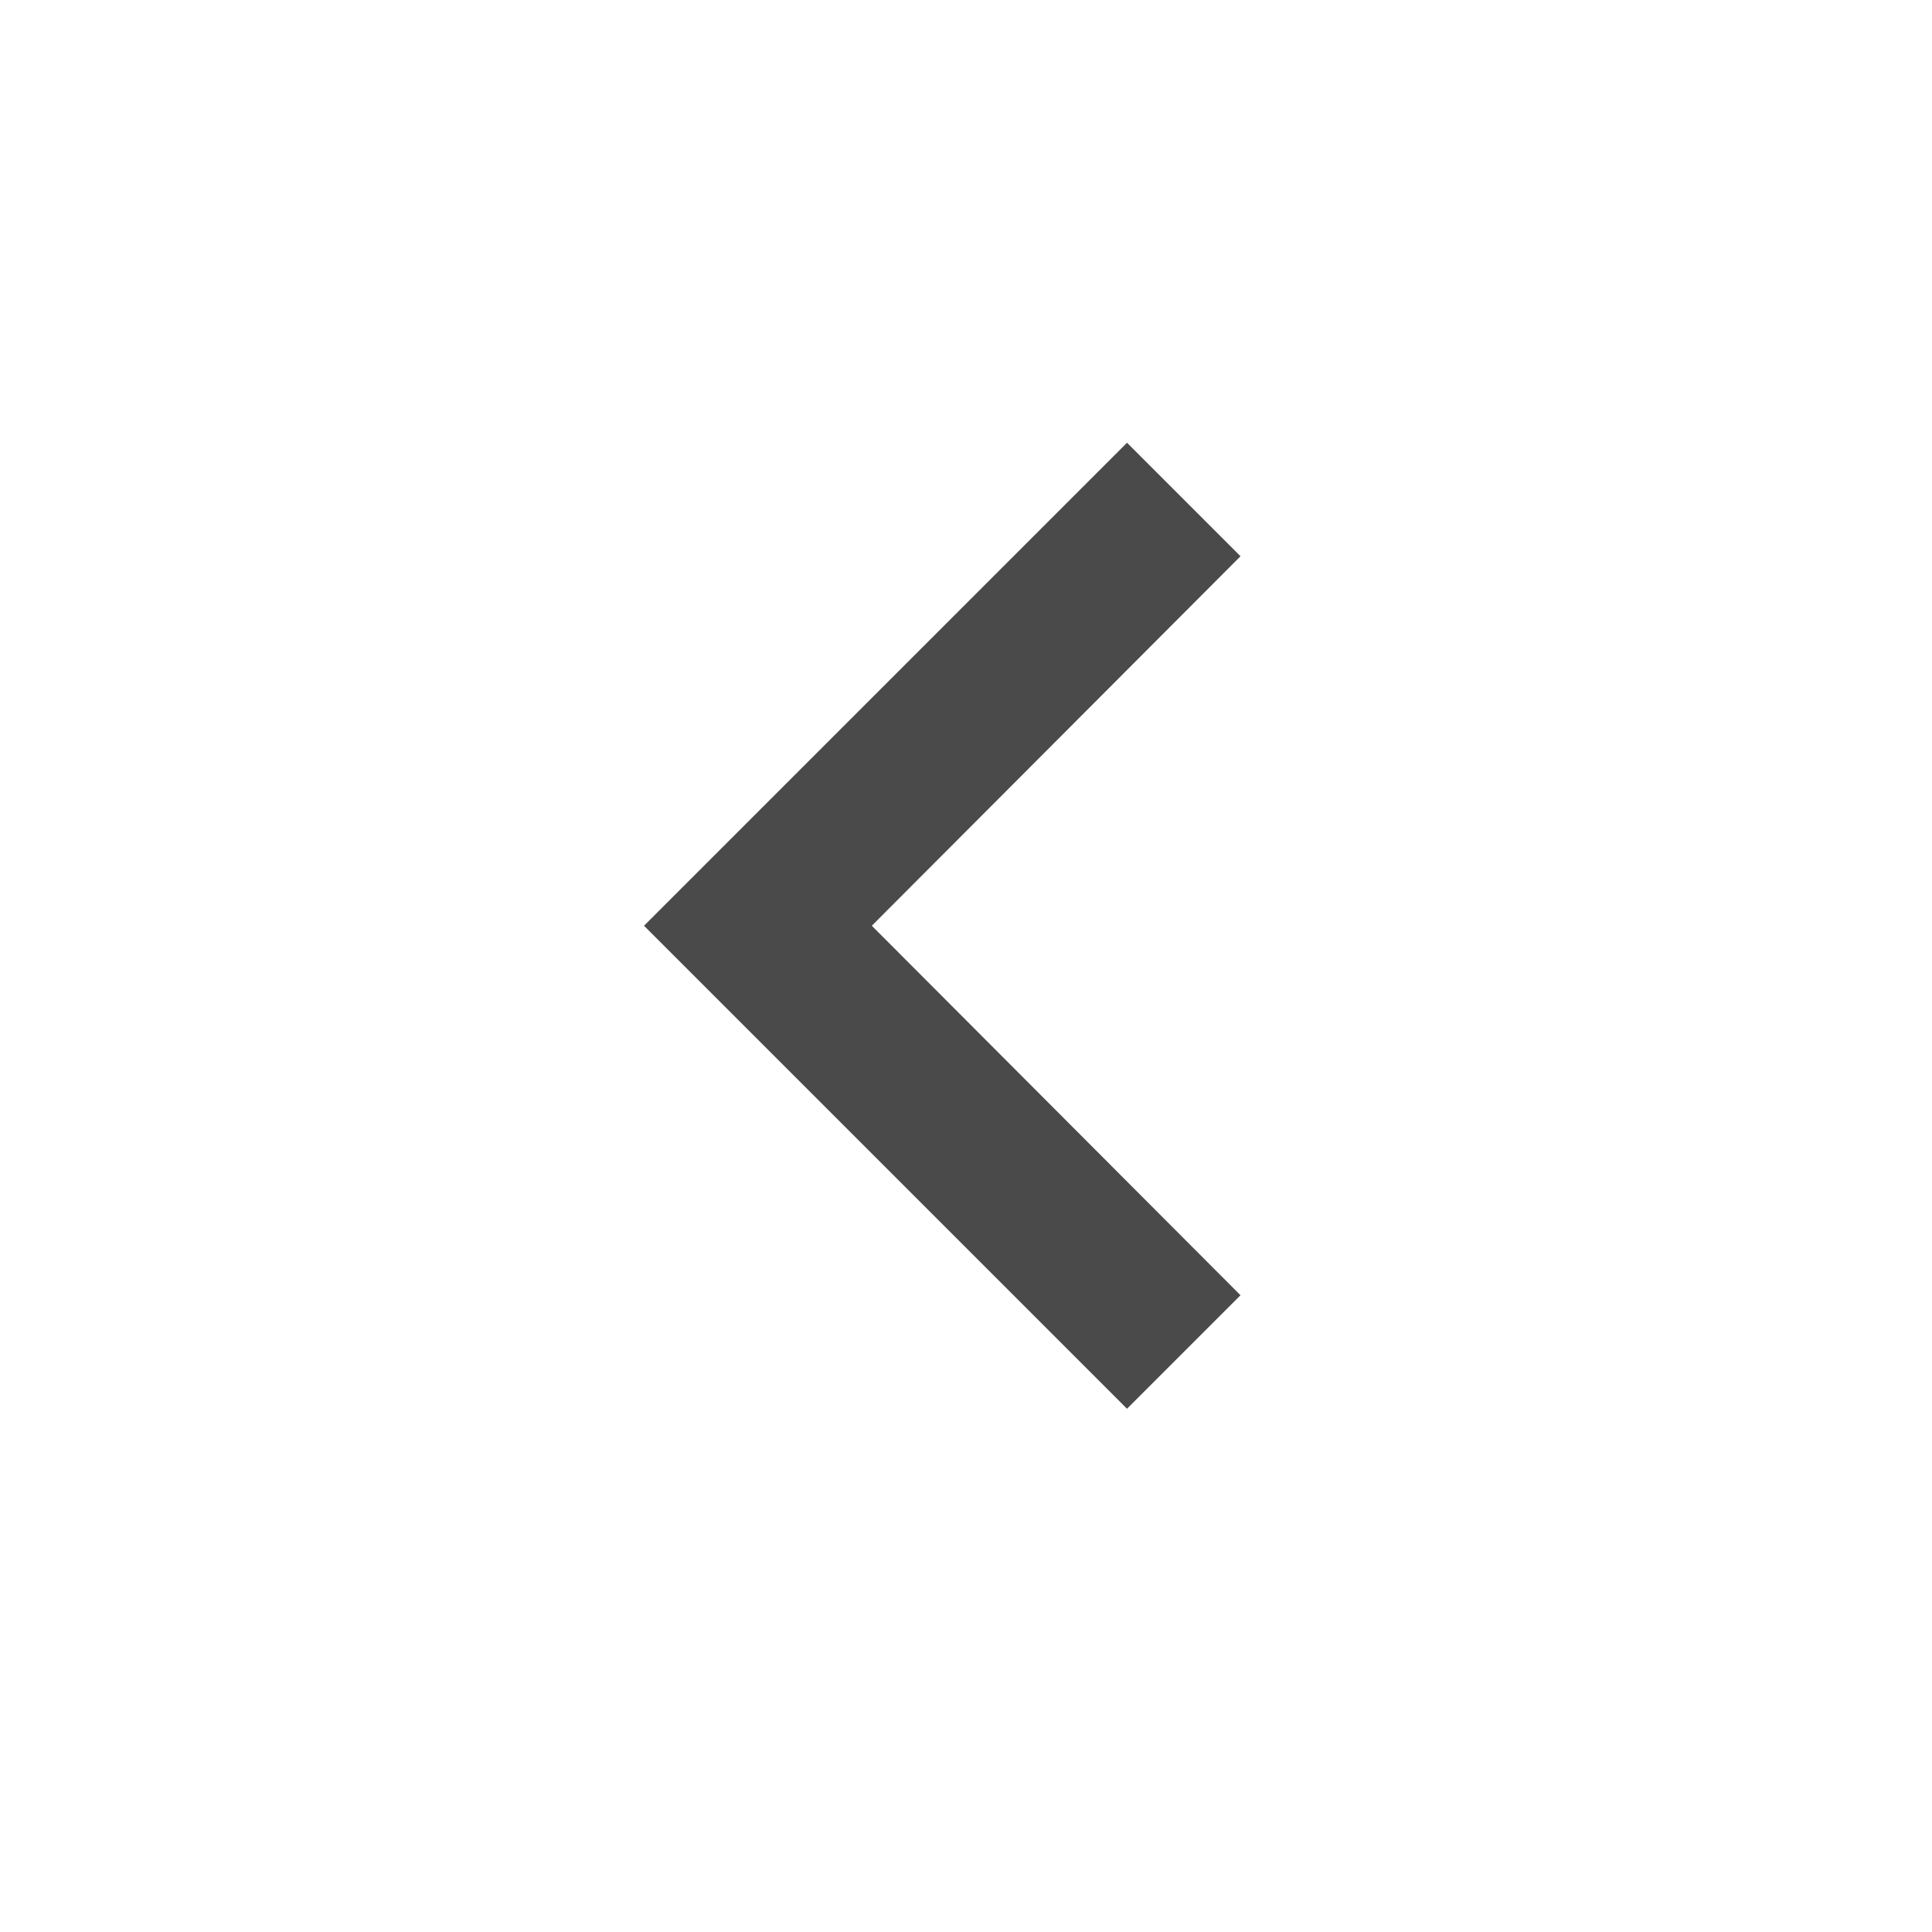
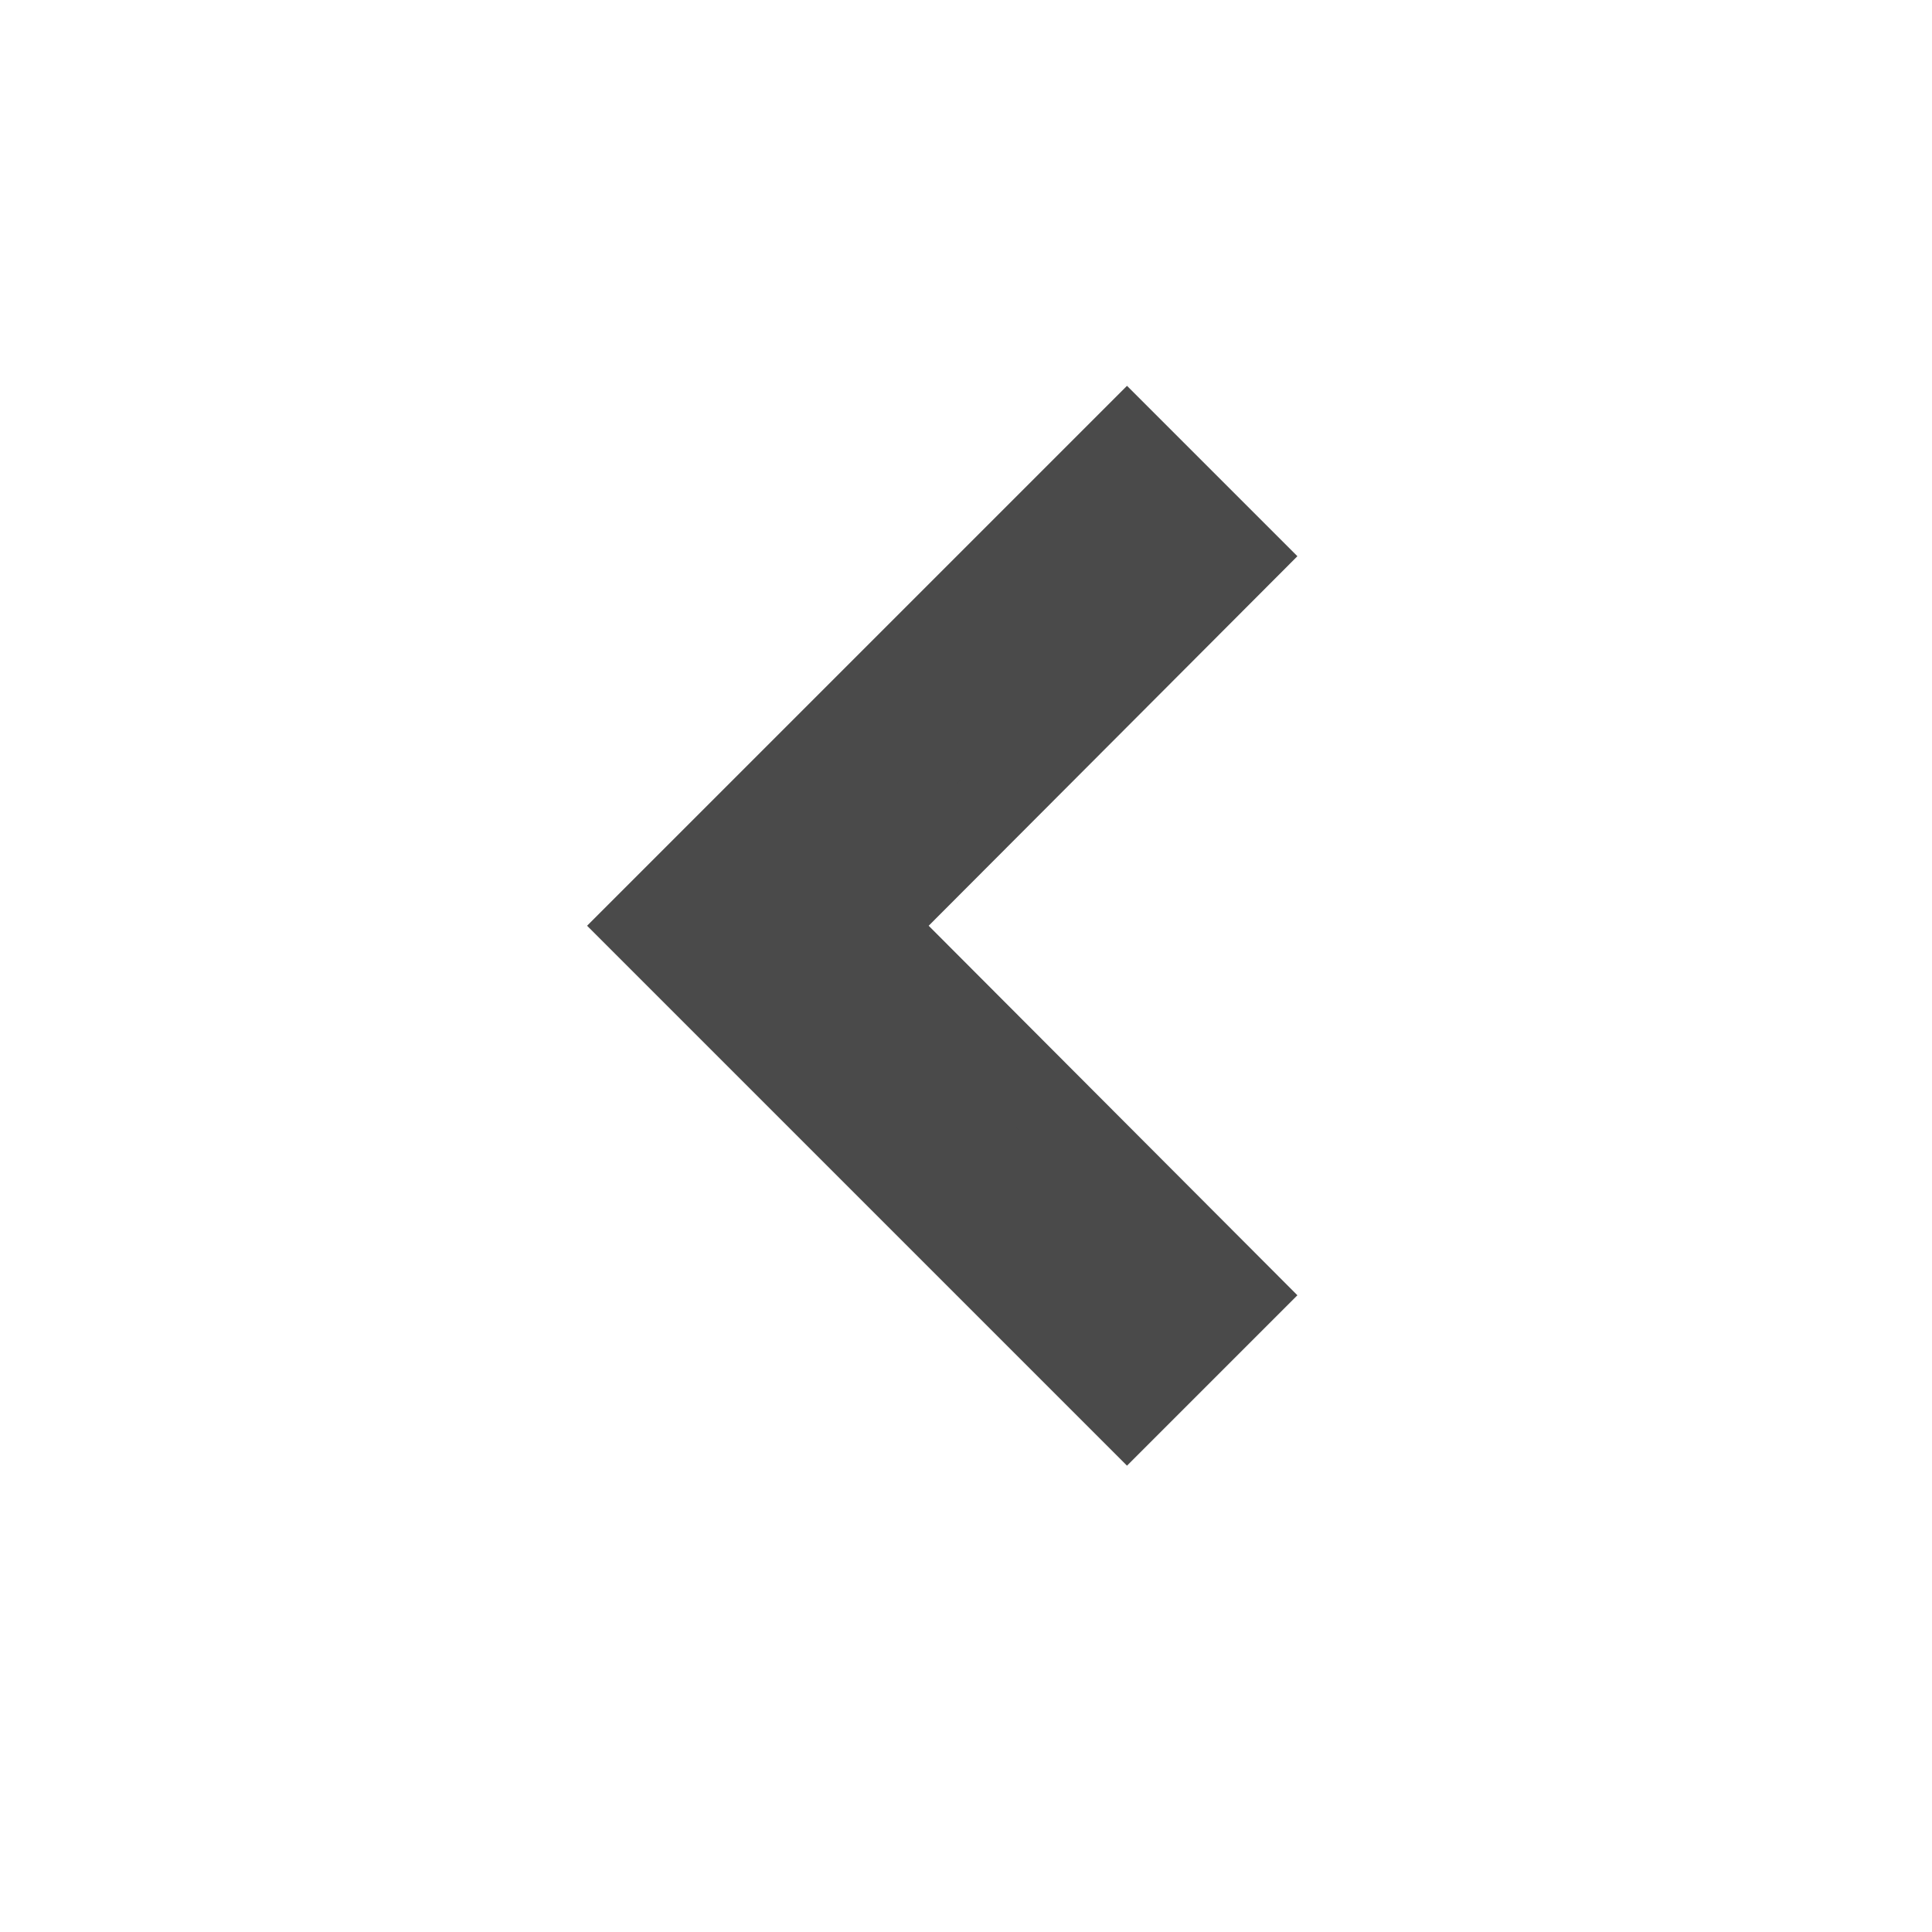
<svg xmlns="http://www.w3.org/2000/svg" fill="#000000" height="25" viewBox="0 0 24 24" width="25">
-   <path d="M15.41 16.09l-4.58-4.59 4.58-4.59L14 5.5l-6 6 6 6z" fill="#4A4A4A" />
+   <path d="M15.41 16.09l-4.58-4.59 4.58-4.59L14 5.5l-6 6 6 6z" fill="#4A4A4A" stroke="#4A4A4A" />
  <path d="M0-.5h24v24H0z" fill="none" />
</svg>
